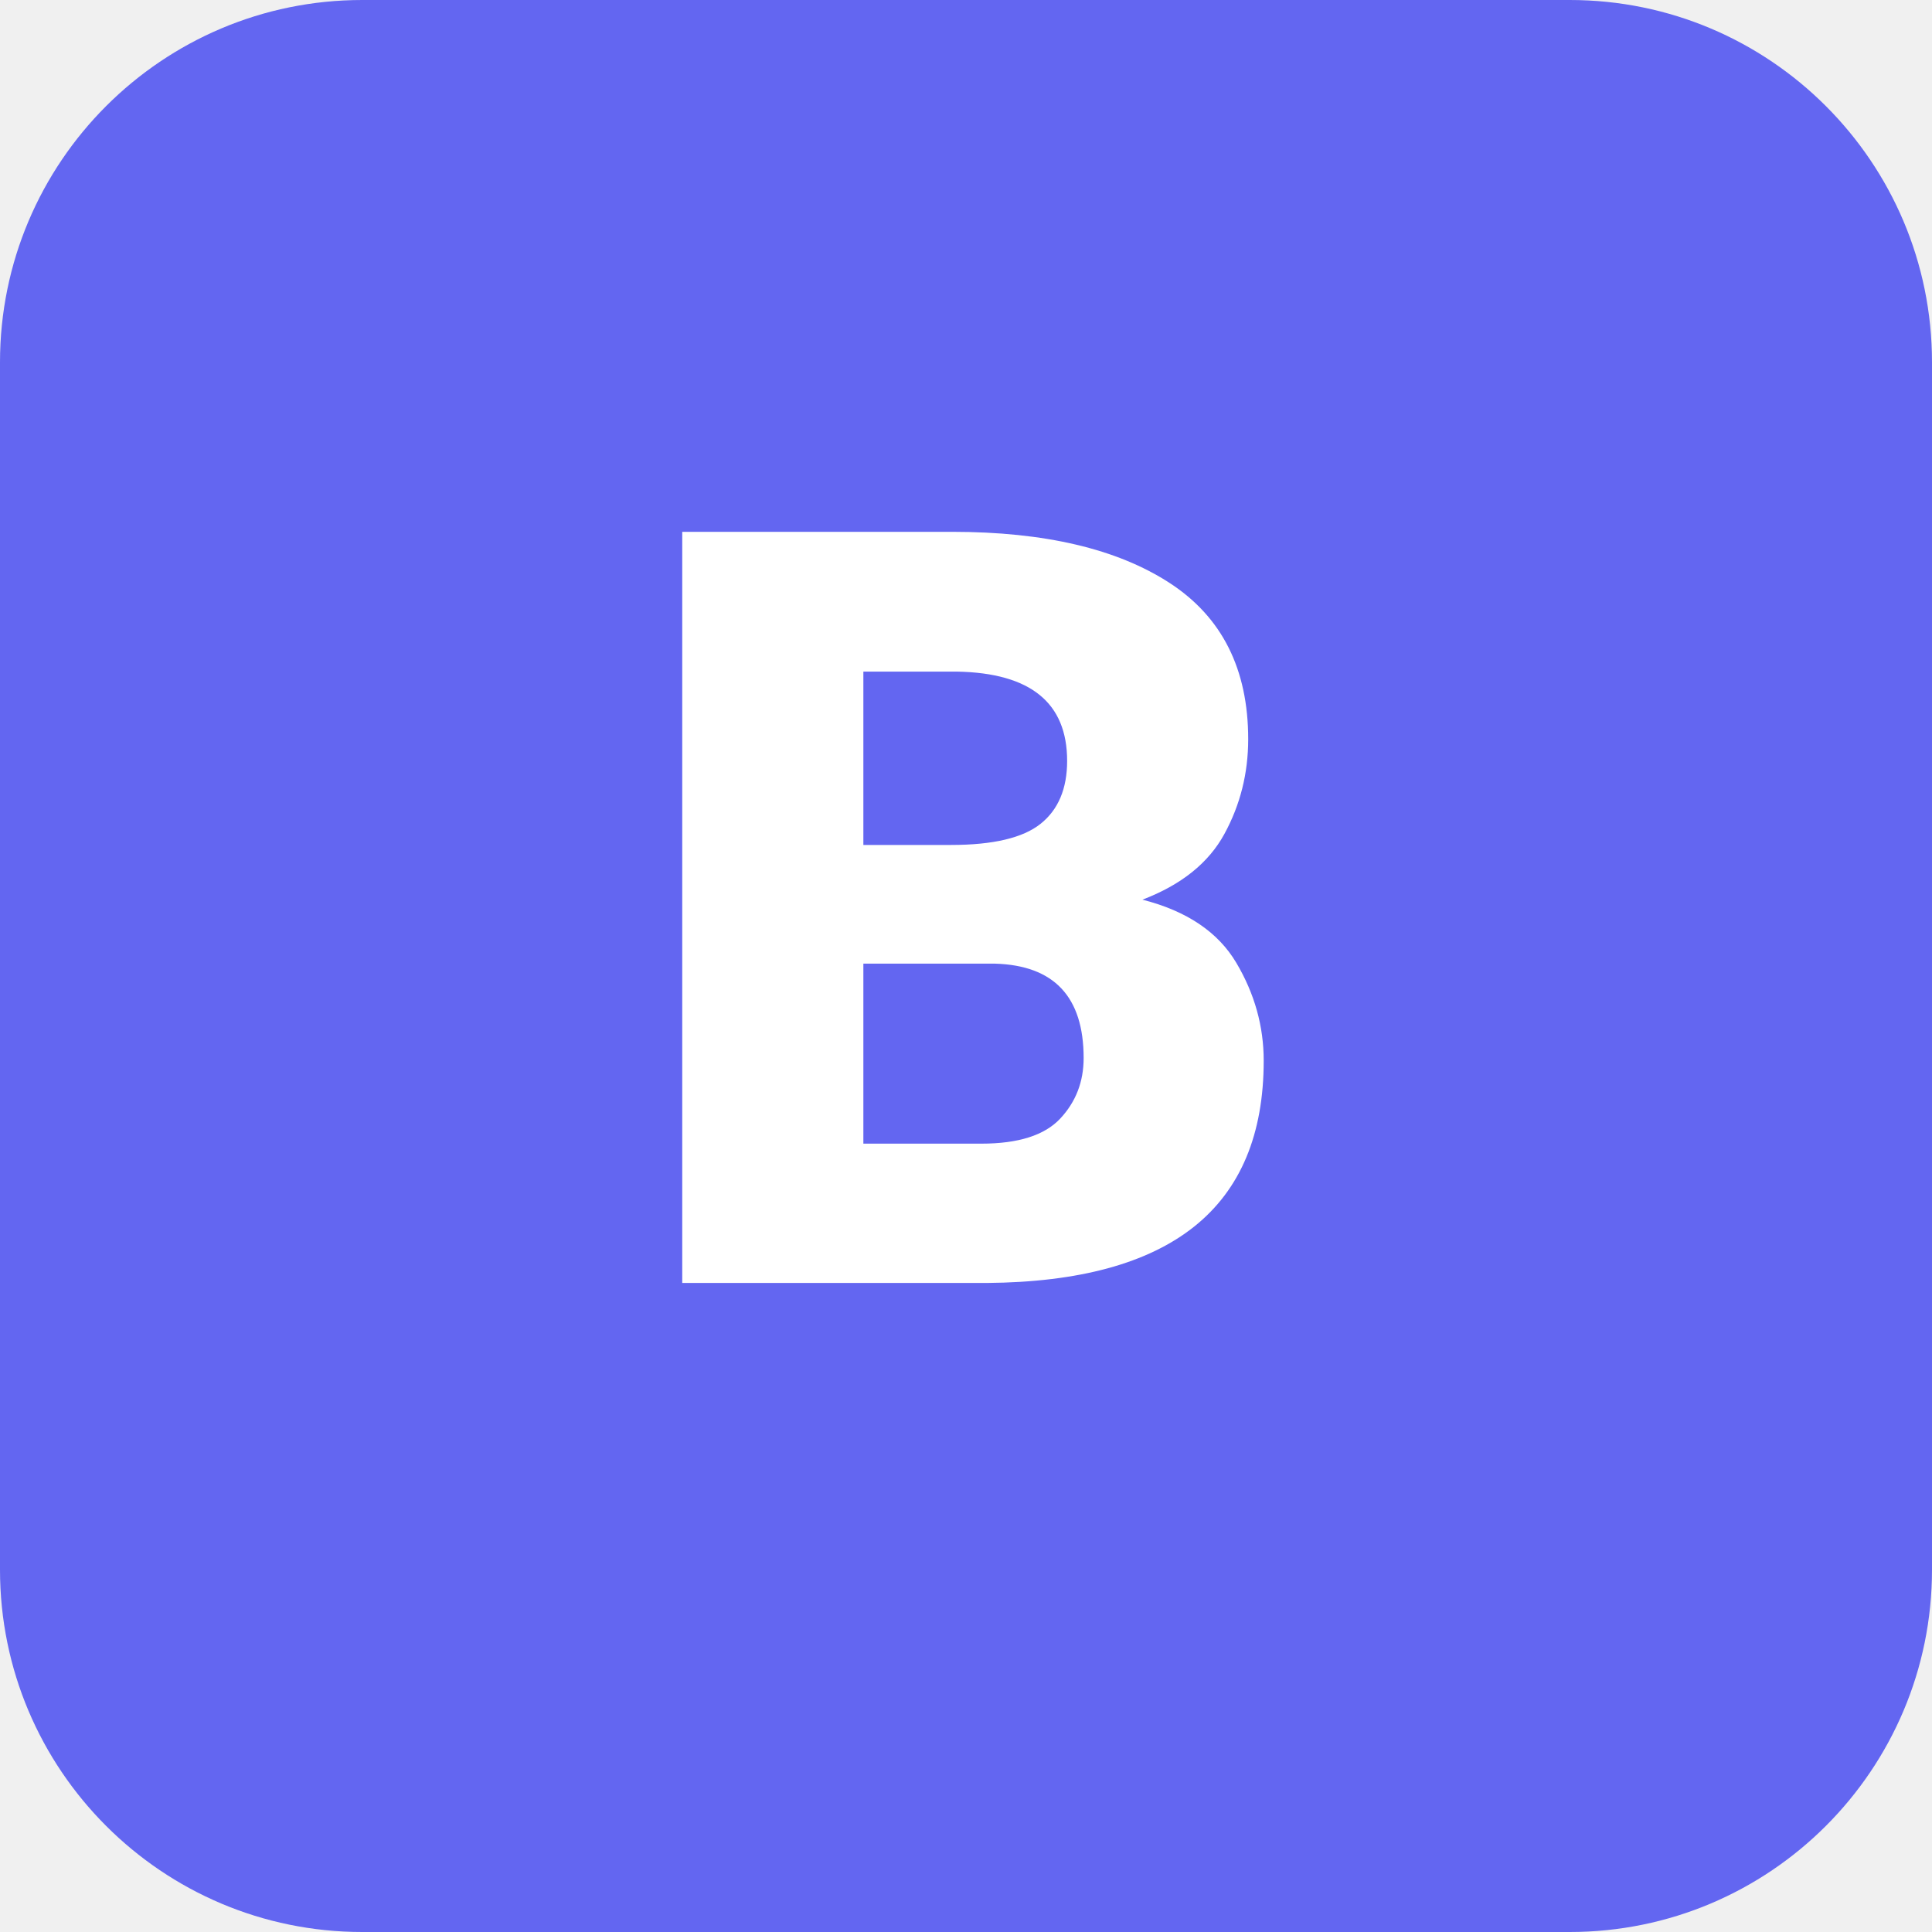
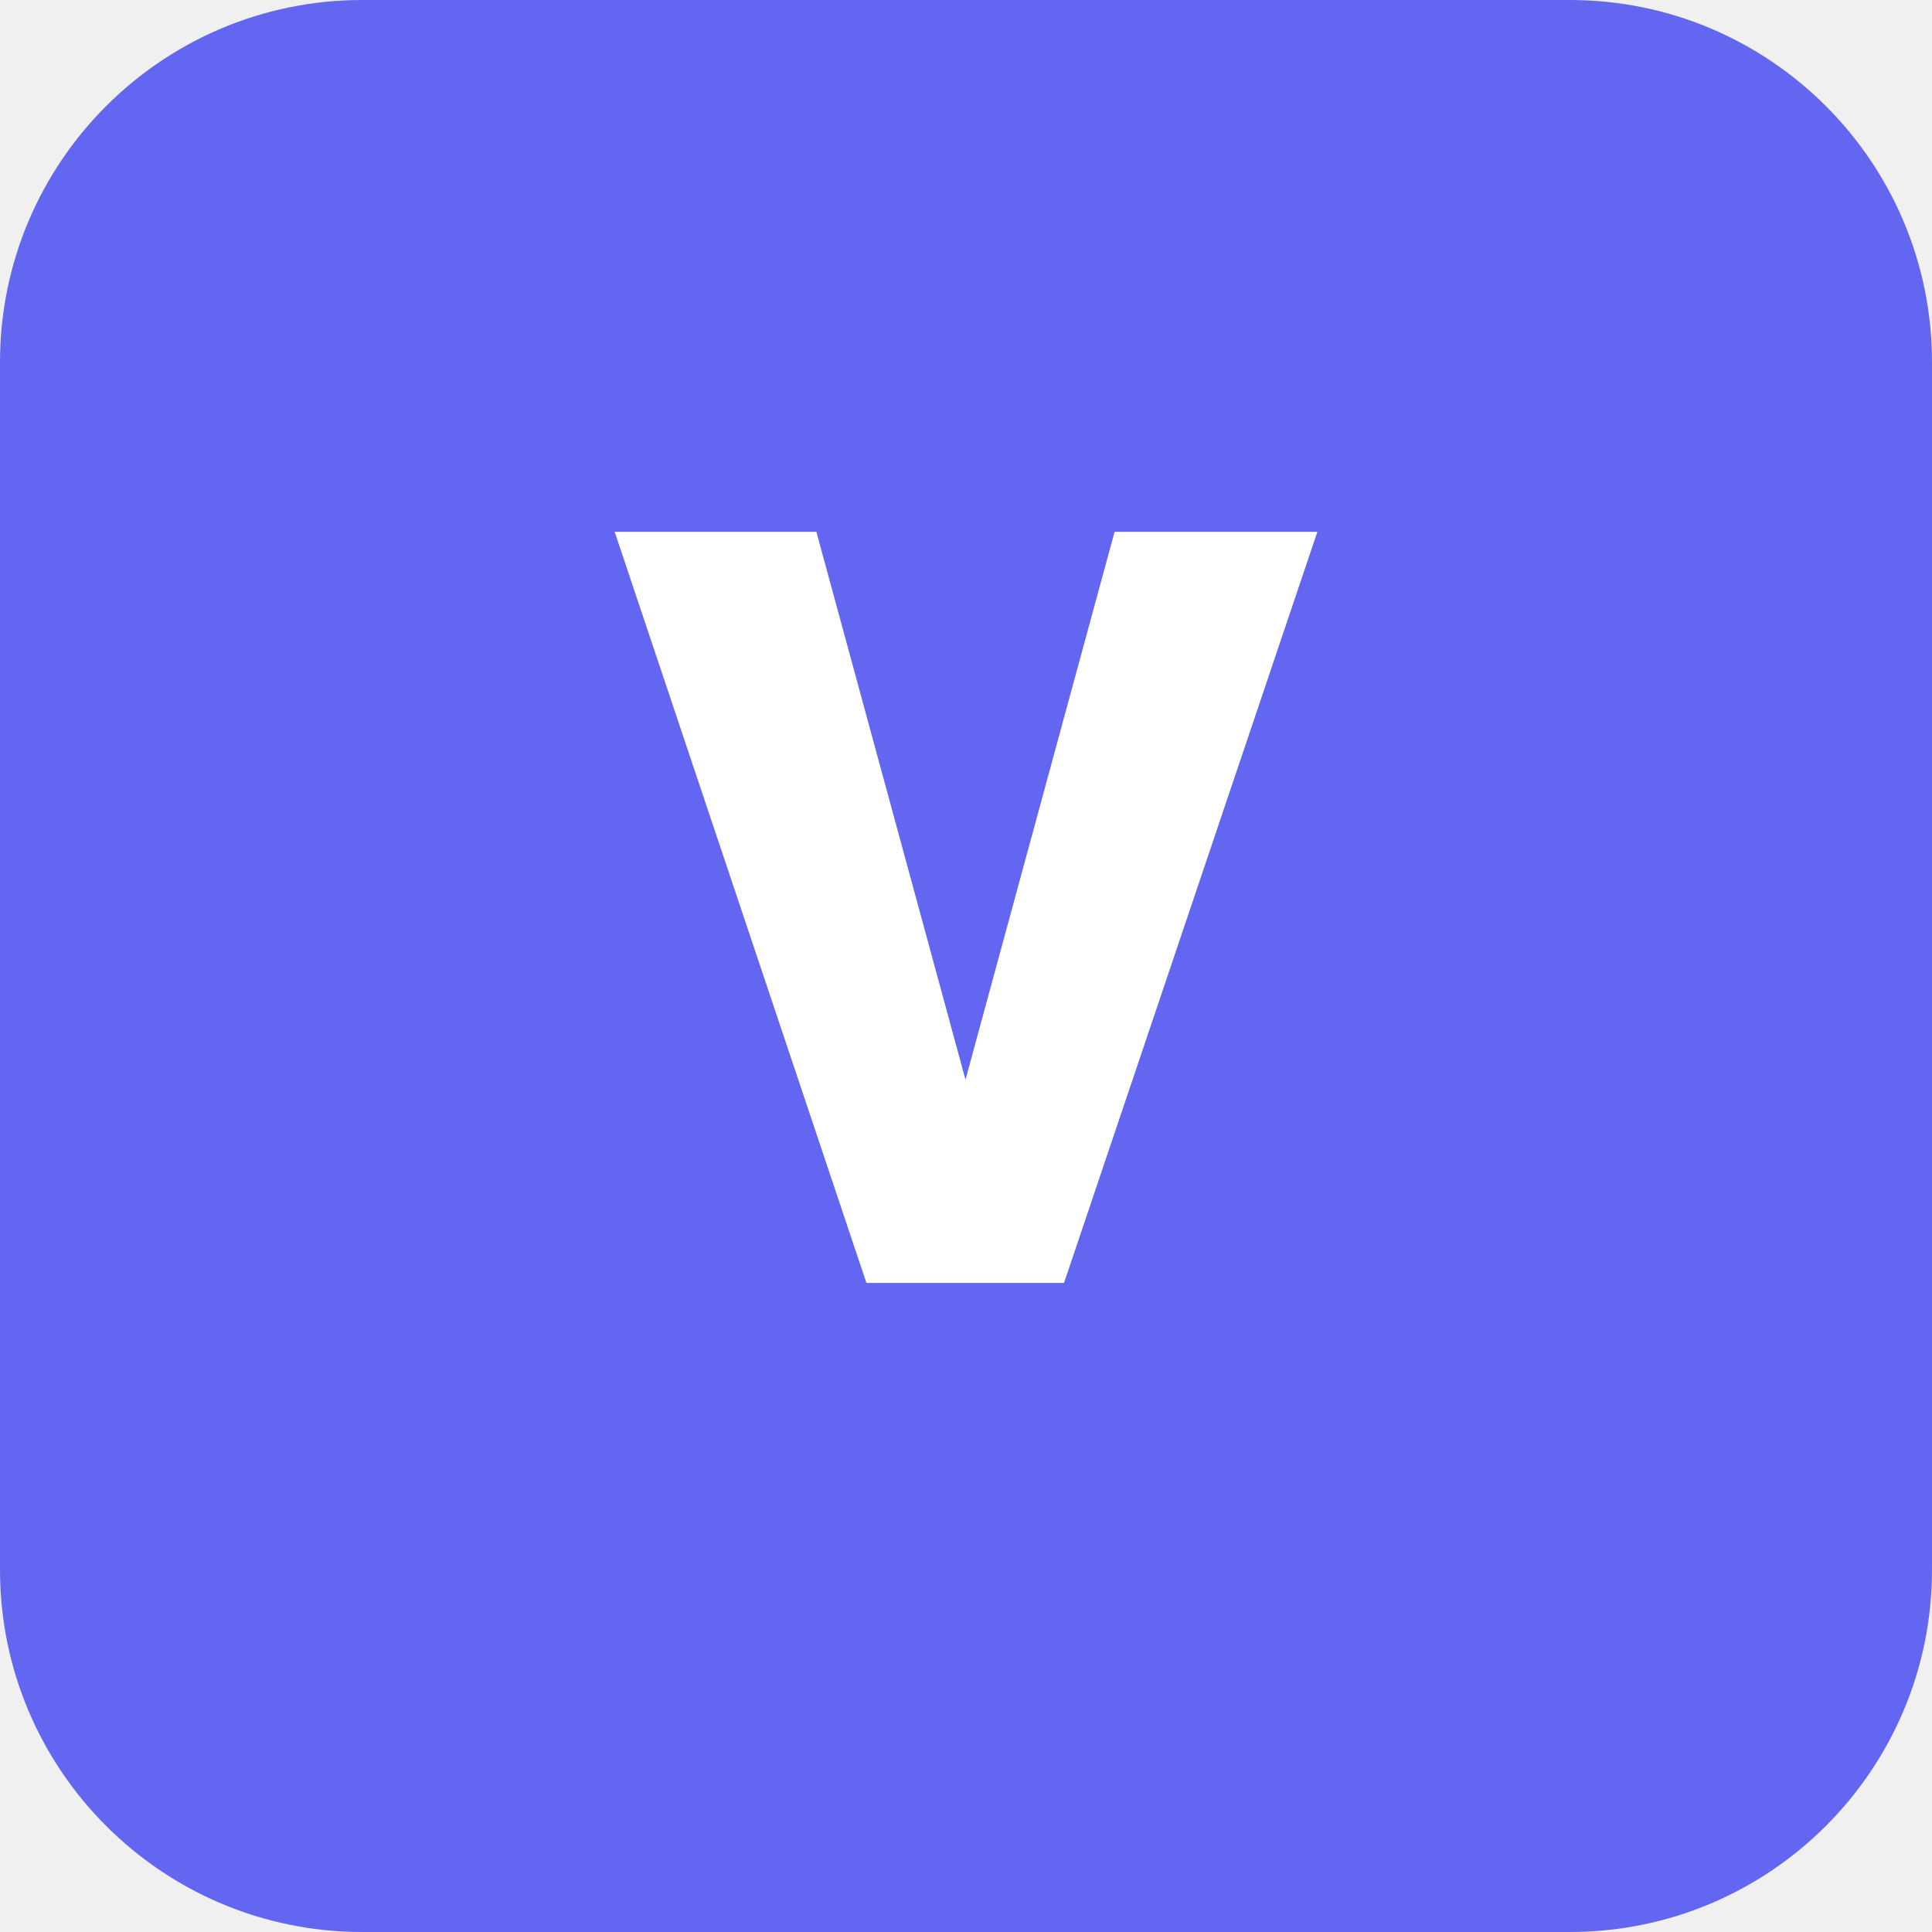
<svg xmlns="http://www.w3.org/2000/svg" viewBox="0 0 512 512" fill="none">
  <rect width="512" height="512" rx="96" fill="#6366f1" />
-   <text x="256" y="340" font-family="system-ui, -apple-system, 'Segoe UI', Roboto, sans-serif" font-size="280" font-weight="800" fill="white" text-anchor="middle">B</text>
+   <text x="256" y="340" font-family="system-ui, -apple-system, 'Segoe UI', Roboto, sans-serif" font-size="280" font-weight="800" fill="white" text-anchor="middle">V</text>
</svg>
